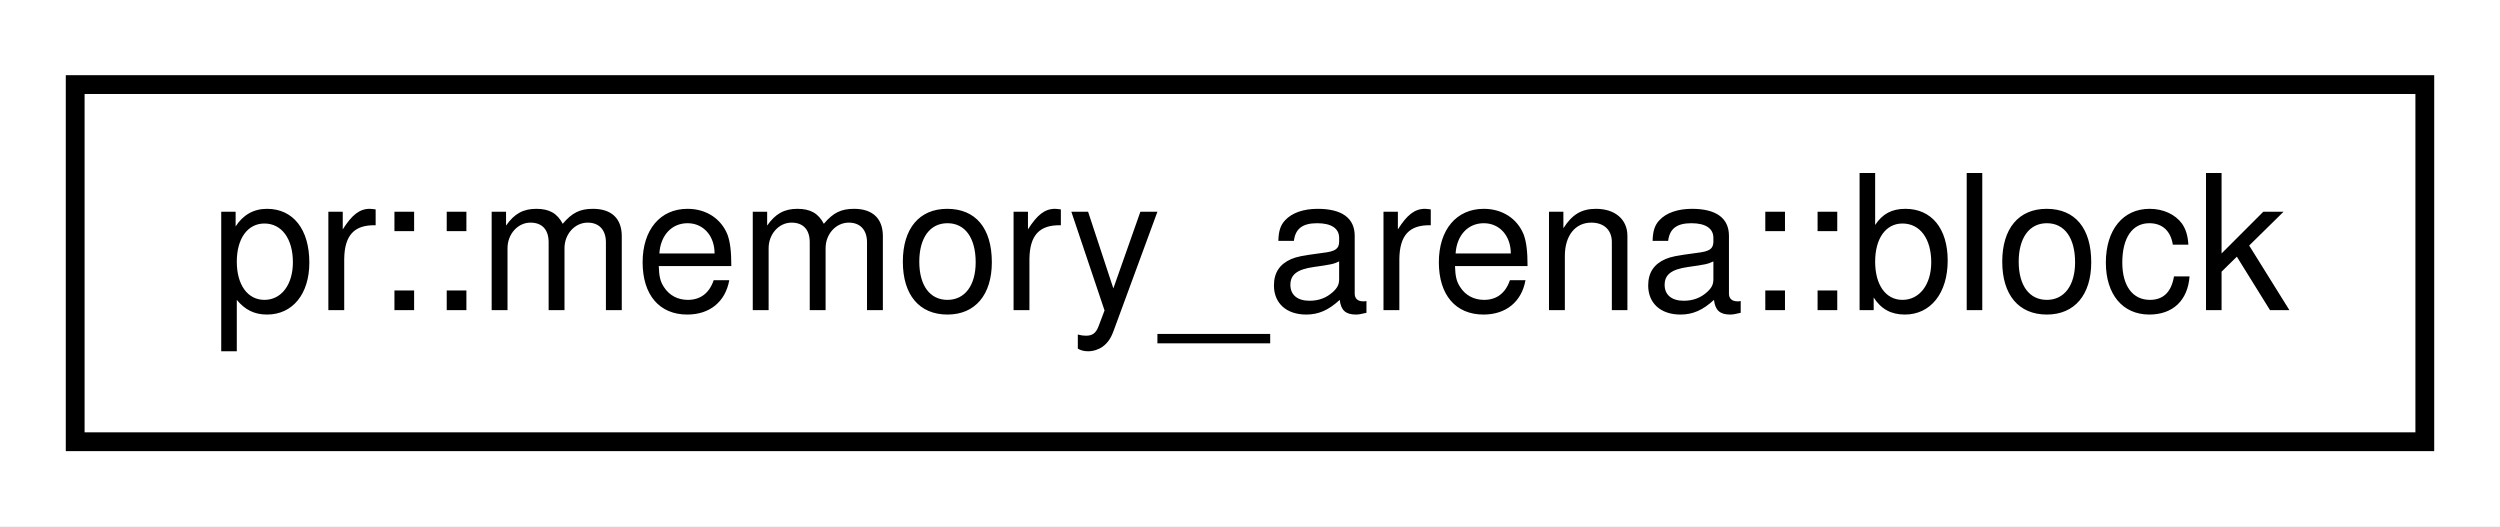
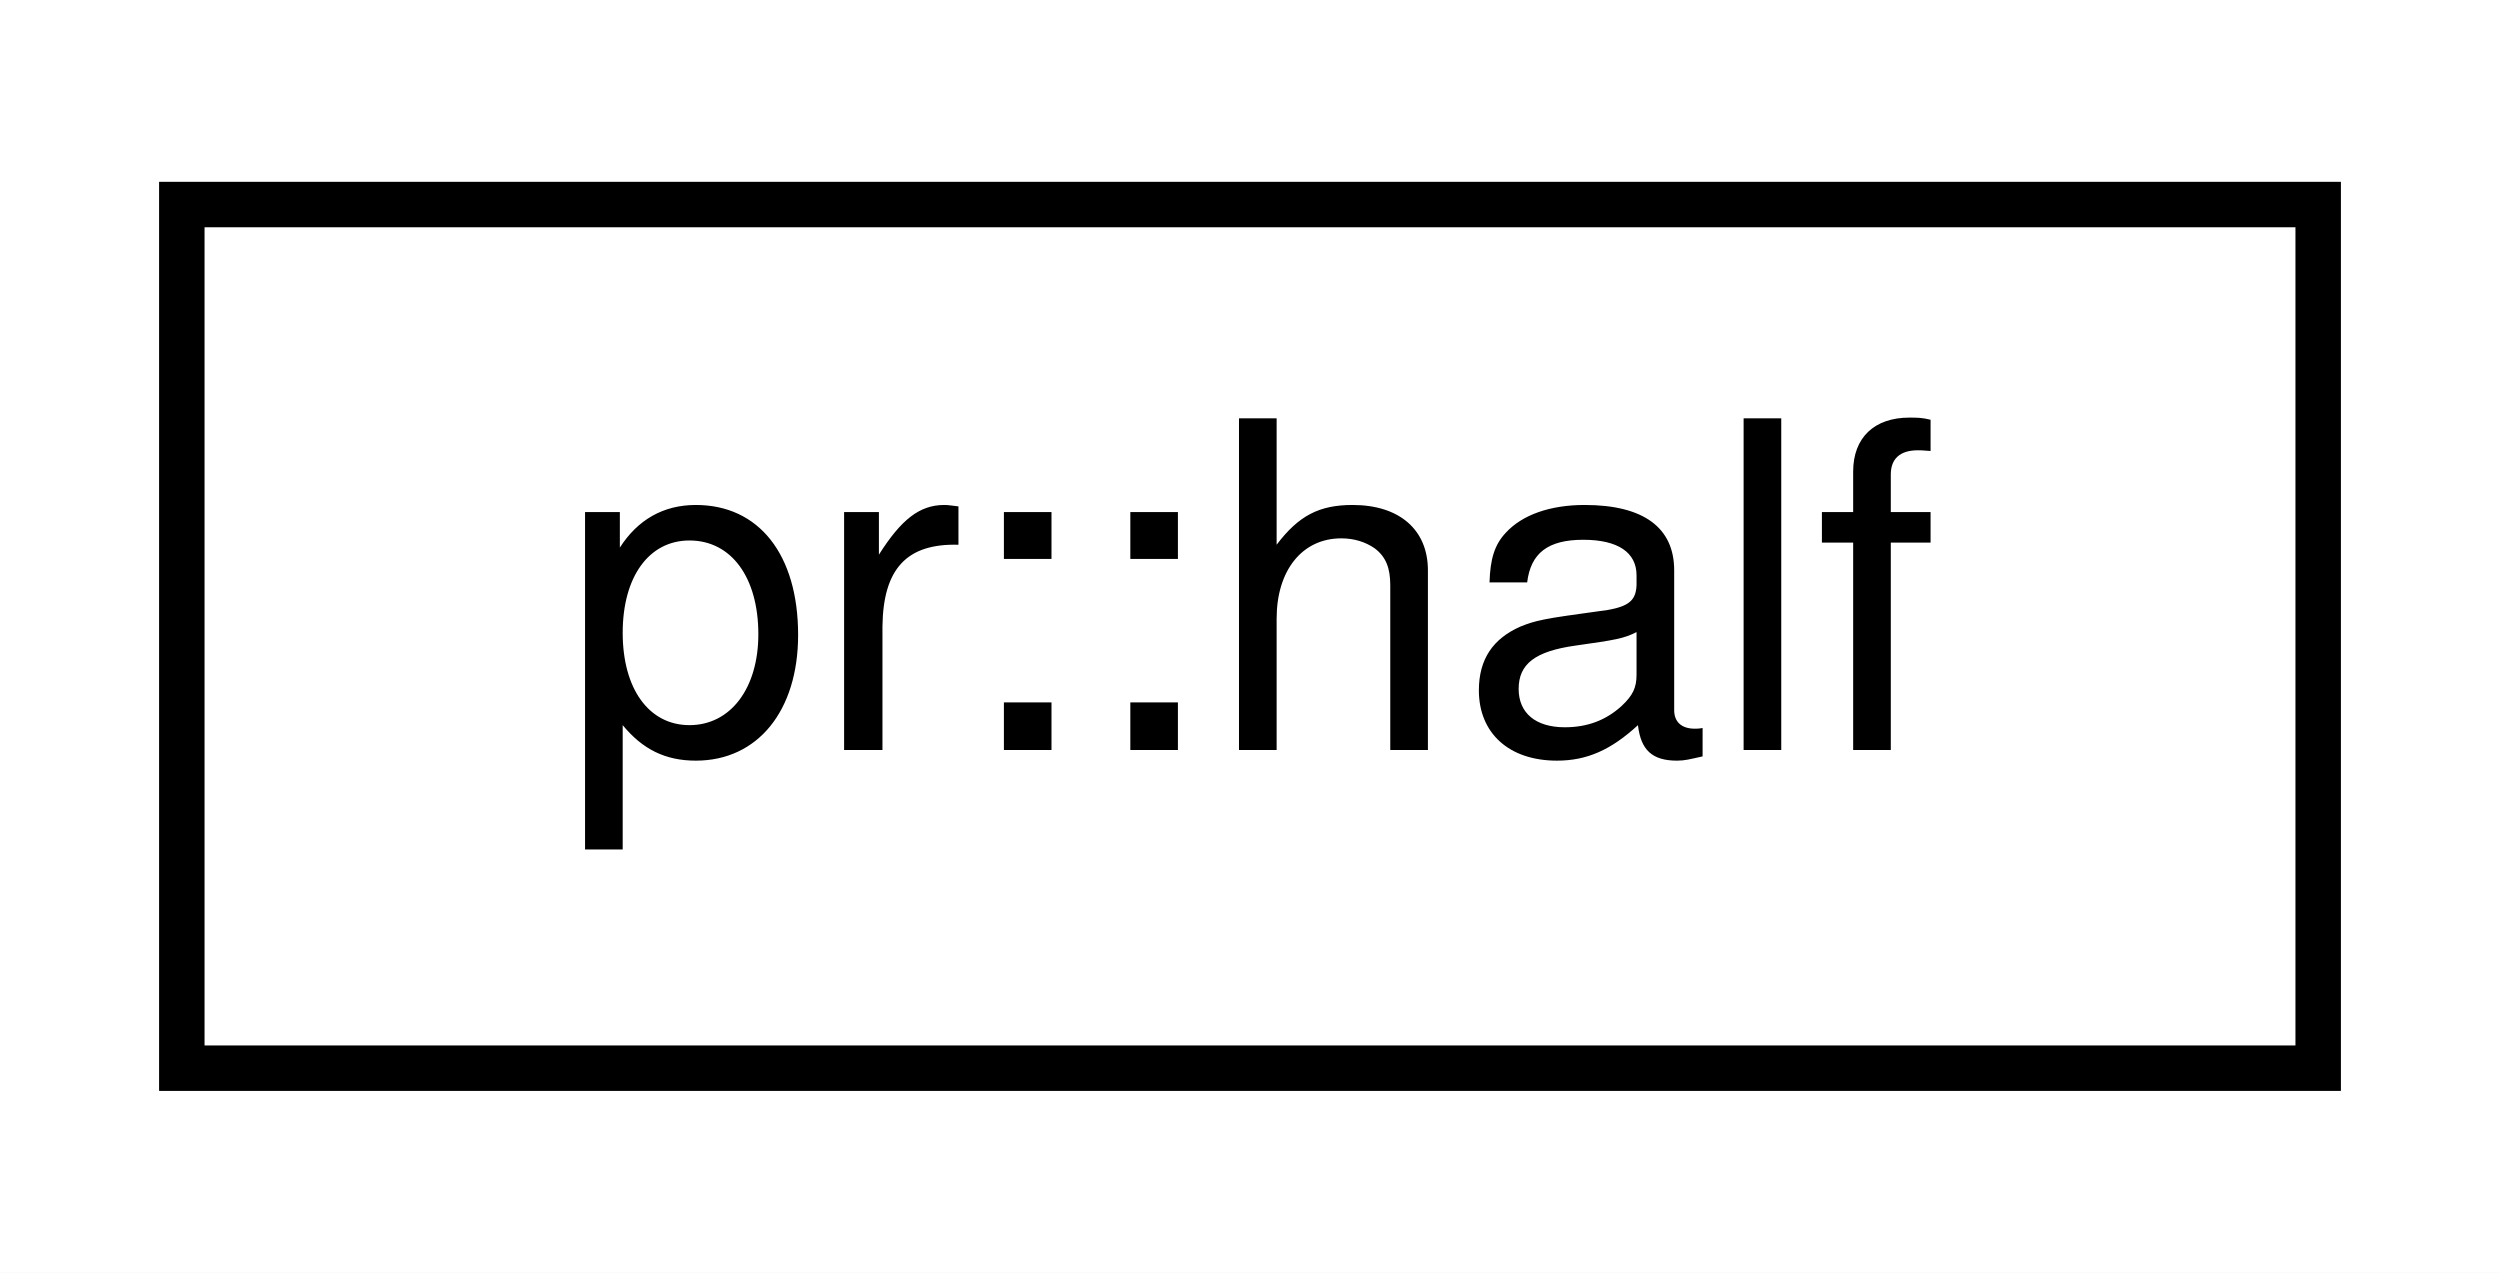
- <svg xmlns="http://www.w3.org/2000/svg" xmlns:xlink="http://www.w3.org/1999/xlink" width="133pt" height="28pt" viewBox="0.00 0.00 133.00 28.00">
+ <svg xmlns="http://www.w3.org/2000/svg" xmlns:xlink="http://www.w3.org/1999/xlink" width="55pt" height="28pt" viewBox="0.00 0.00 55.00 28.00">
  <g id="graph0" class="graph" transform="scale(1 1) rotate(0) translate(4 24)">
-     <polygon fill="#ffffff" stroke="transparent" points="-4,4 -4,-24 129,-24 129,4 -4,4" />
+     <polygon fill="#ffffff" stroke="transparent" points="-4,4 -4,-24 51,-24 51,4 -4,4" />
    <g id="node1" class="node">
      <g id="a_node1">
-         <a xlink:href="structpr_1_1memory__arena_1_1block.html" target="_top" xlink:title="Memory block. ">
-           <polygon fill="#ffffff" stroke="#000000" points="0,-.5 0,-19.5 125,-19.5 125,-.5 0,-.5" />
-           <text text-anchor="middle" x="62.5" y="-7.5" font-family="Helvetica,sans-Serif" font-size="10.00" fill="#000000">pr::memory_arena::block</text>
+         <a xlink:href="classpr_1_1half.html" target="_top" xlink:title="Half-precision float. ">
+           <polygon fill="#ffffff" stroke="#000000" points="0,-.5 0,-19.5 47,-19.5 47,-.5 0,-.5" />
+           <text text-anchor="middle" x="23.5" y="-7.5" font-family="Helvetica,sans-Serif" font-size="10.00" fill="#000000">pr::half</text>
        </a>
      </g>
    </g>
  </g>
</svg>
